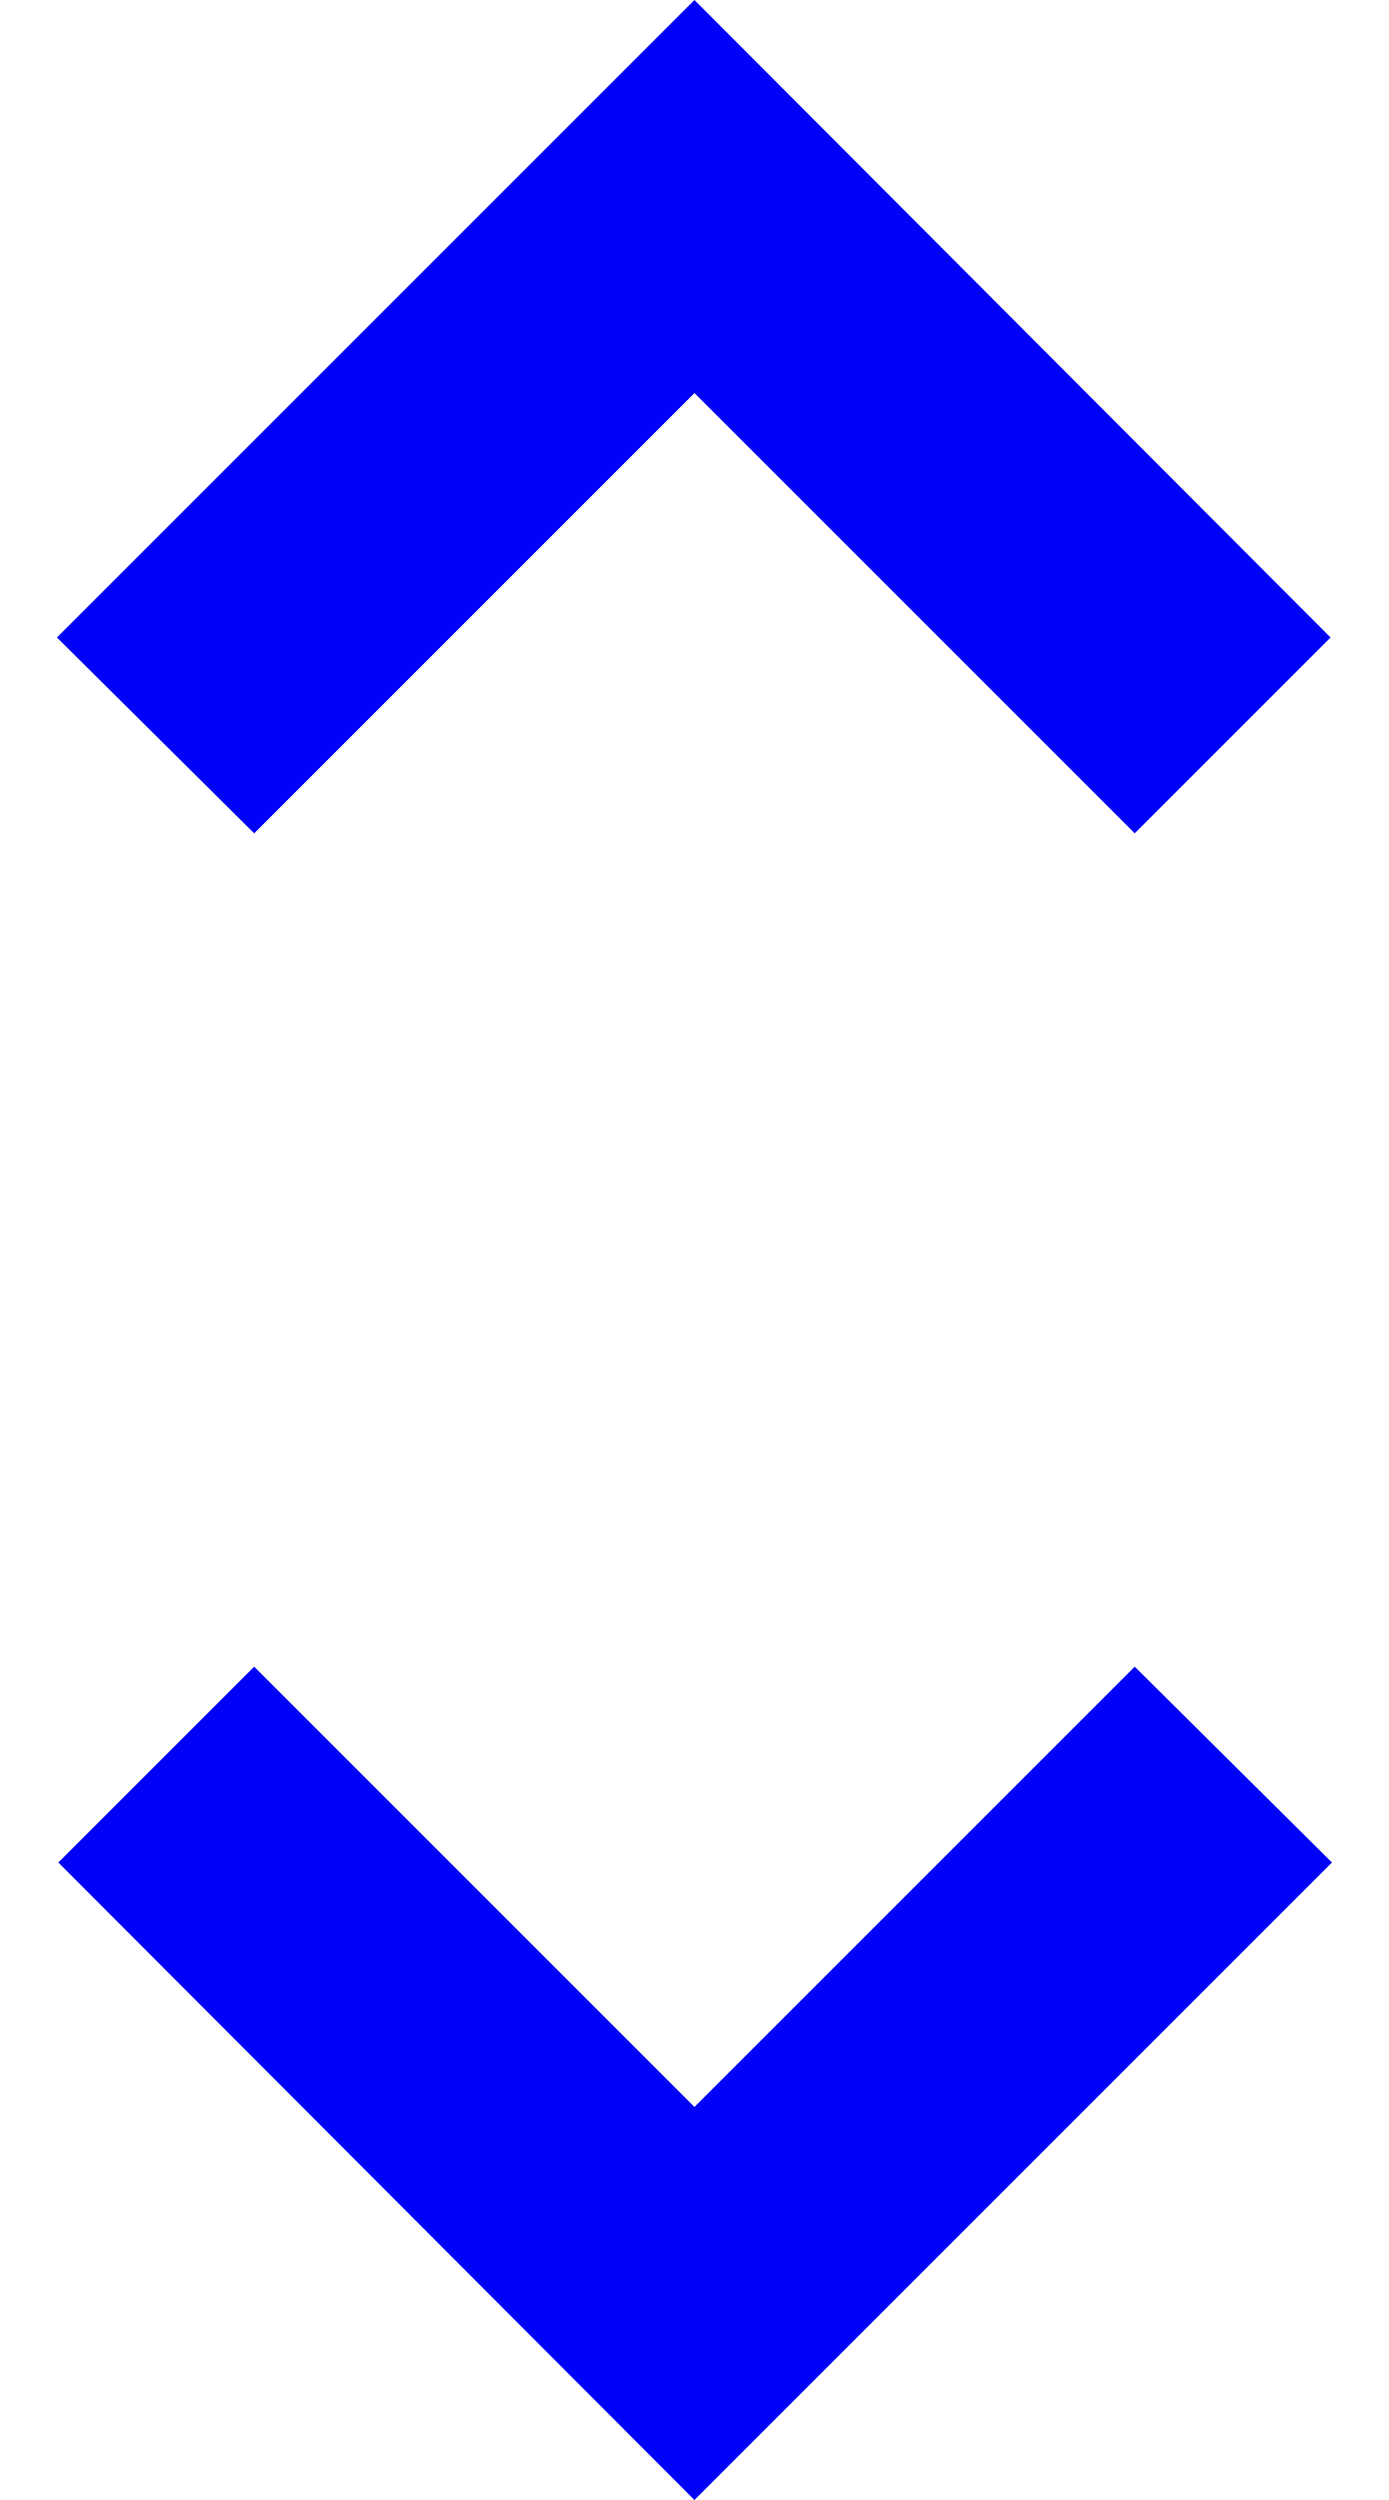
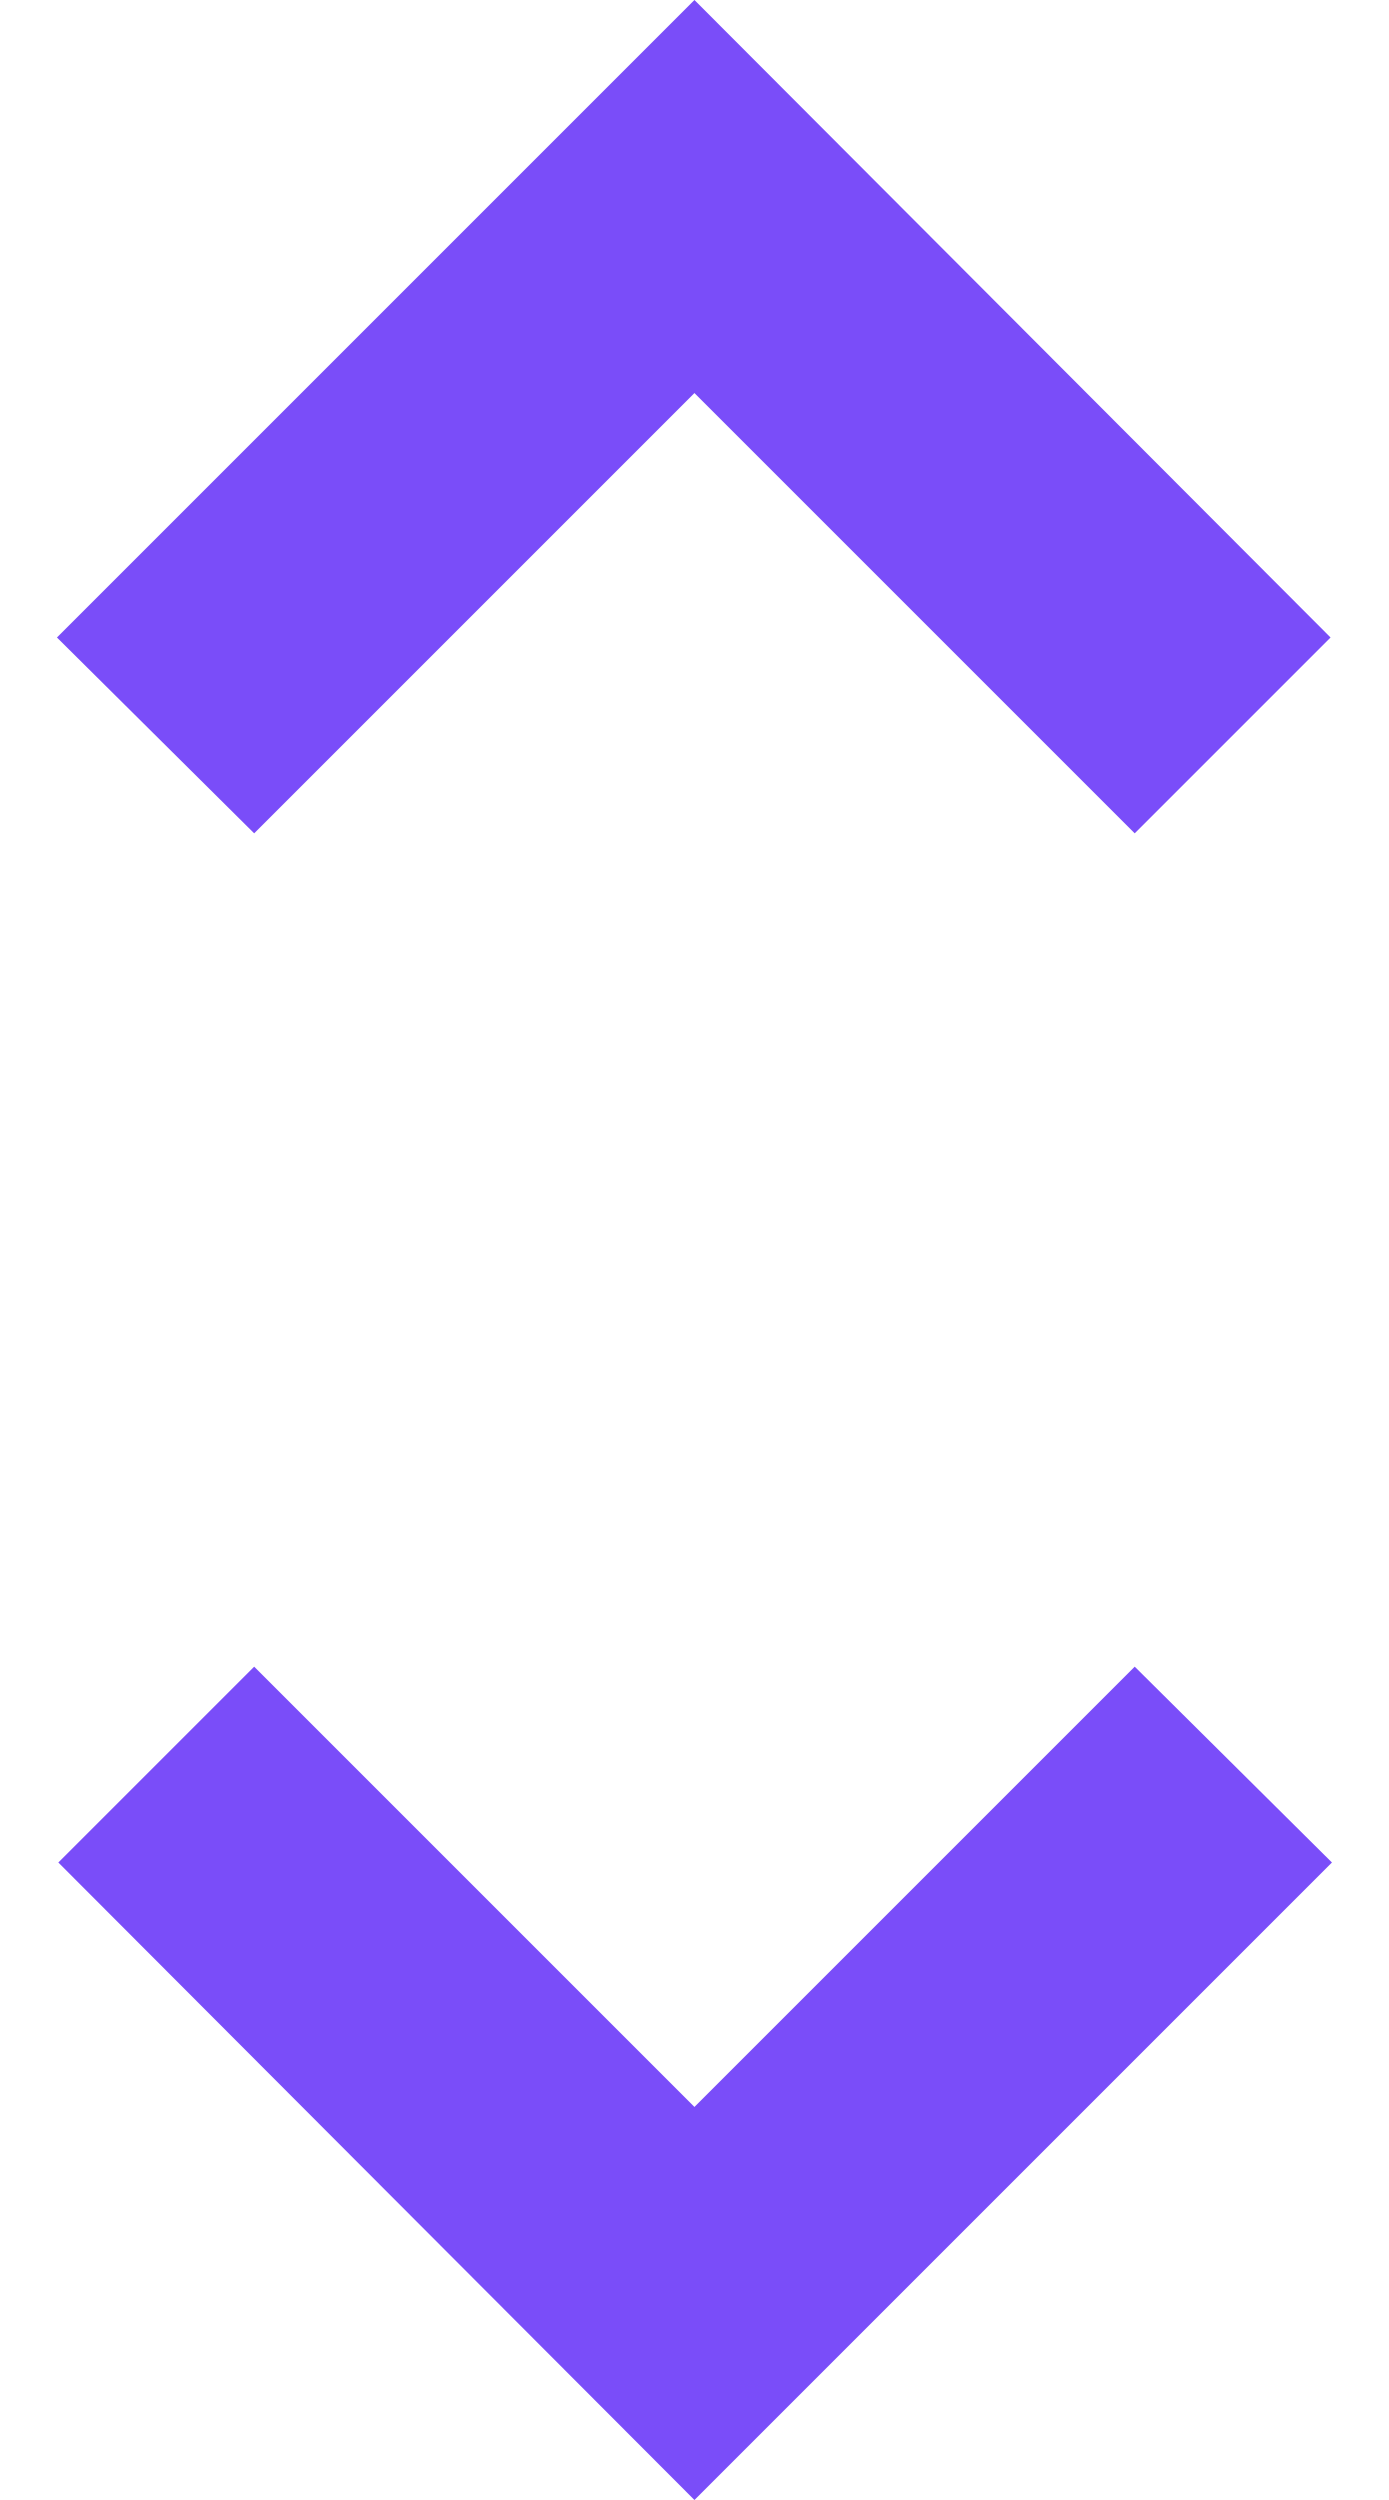
<svg xmlns="http://www.w3.org/2000/svg" width="10px" height="18px" viewBox="0 0 10 18" version="1.1">
-   <path fill="#0001F7" d="M5,15.17 L1.83,12 L0.42,13.41 L5,18 L9.59,13.41 L8.17,12 L5,15.17 Z M5,2.83 L8.17,6 L9.58,4.59 L5,0 L0.41,4.59 L1.83,6 L5,2.83 L5,2.83 Z" />
+   <path fill="#7a4df9" d="M5,15.17 L1.83,12 L0.42,13.41 L5,18 L9.59,13.41 L8.17,12 L5,15.17 Z M5,2.83 L8.17,6 L9.58,4.59 L5,0 L0.41,4.59 L1.83,6 L5,2.83 L5,2.83 Z" />
</svg>
